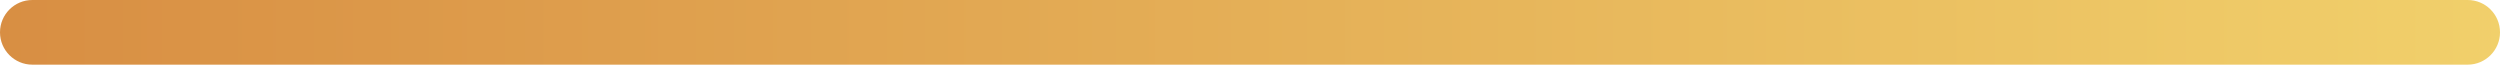
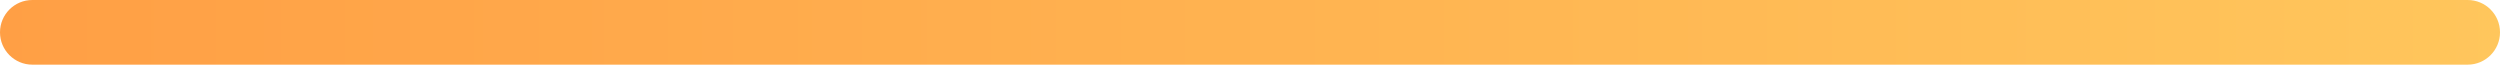
<svg xmlns="http://www.w3.org/2000/svg" viewBox="0 0 464 12">
  <defs>
    <linearGradient id="fill" x1="0" y1="0" x2="1" y2="0">
-       <stop stop-color="#d88e43" />
-       <stop offset="1" stop-color="#f1d06b" />
+       <stop stop-color="#FF9F45" />
+       <stop offset="1" stop-color="#FFC65C" />
    </linearGradient>
  </defs>
  <rect width="464" height="12" rx="6" fill="url(#fill)" />
</svg>
